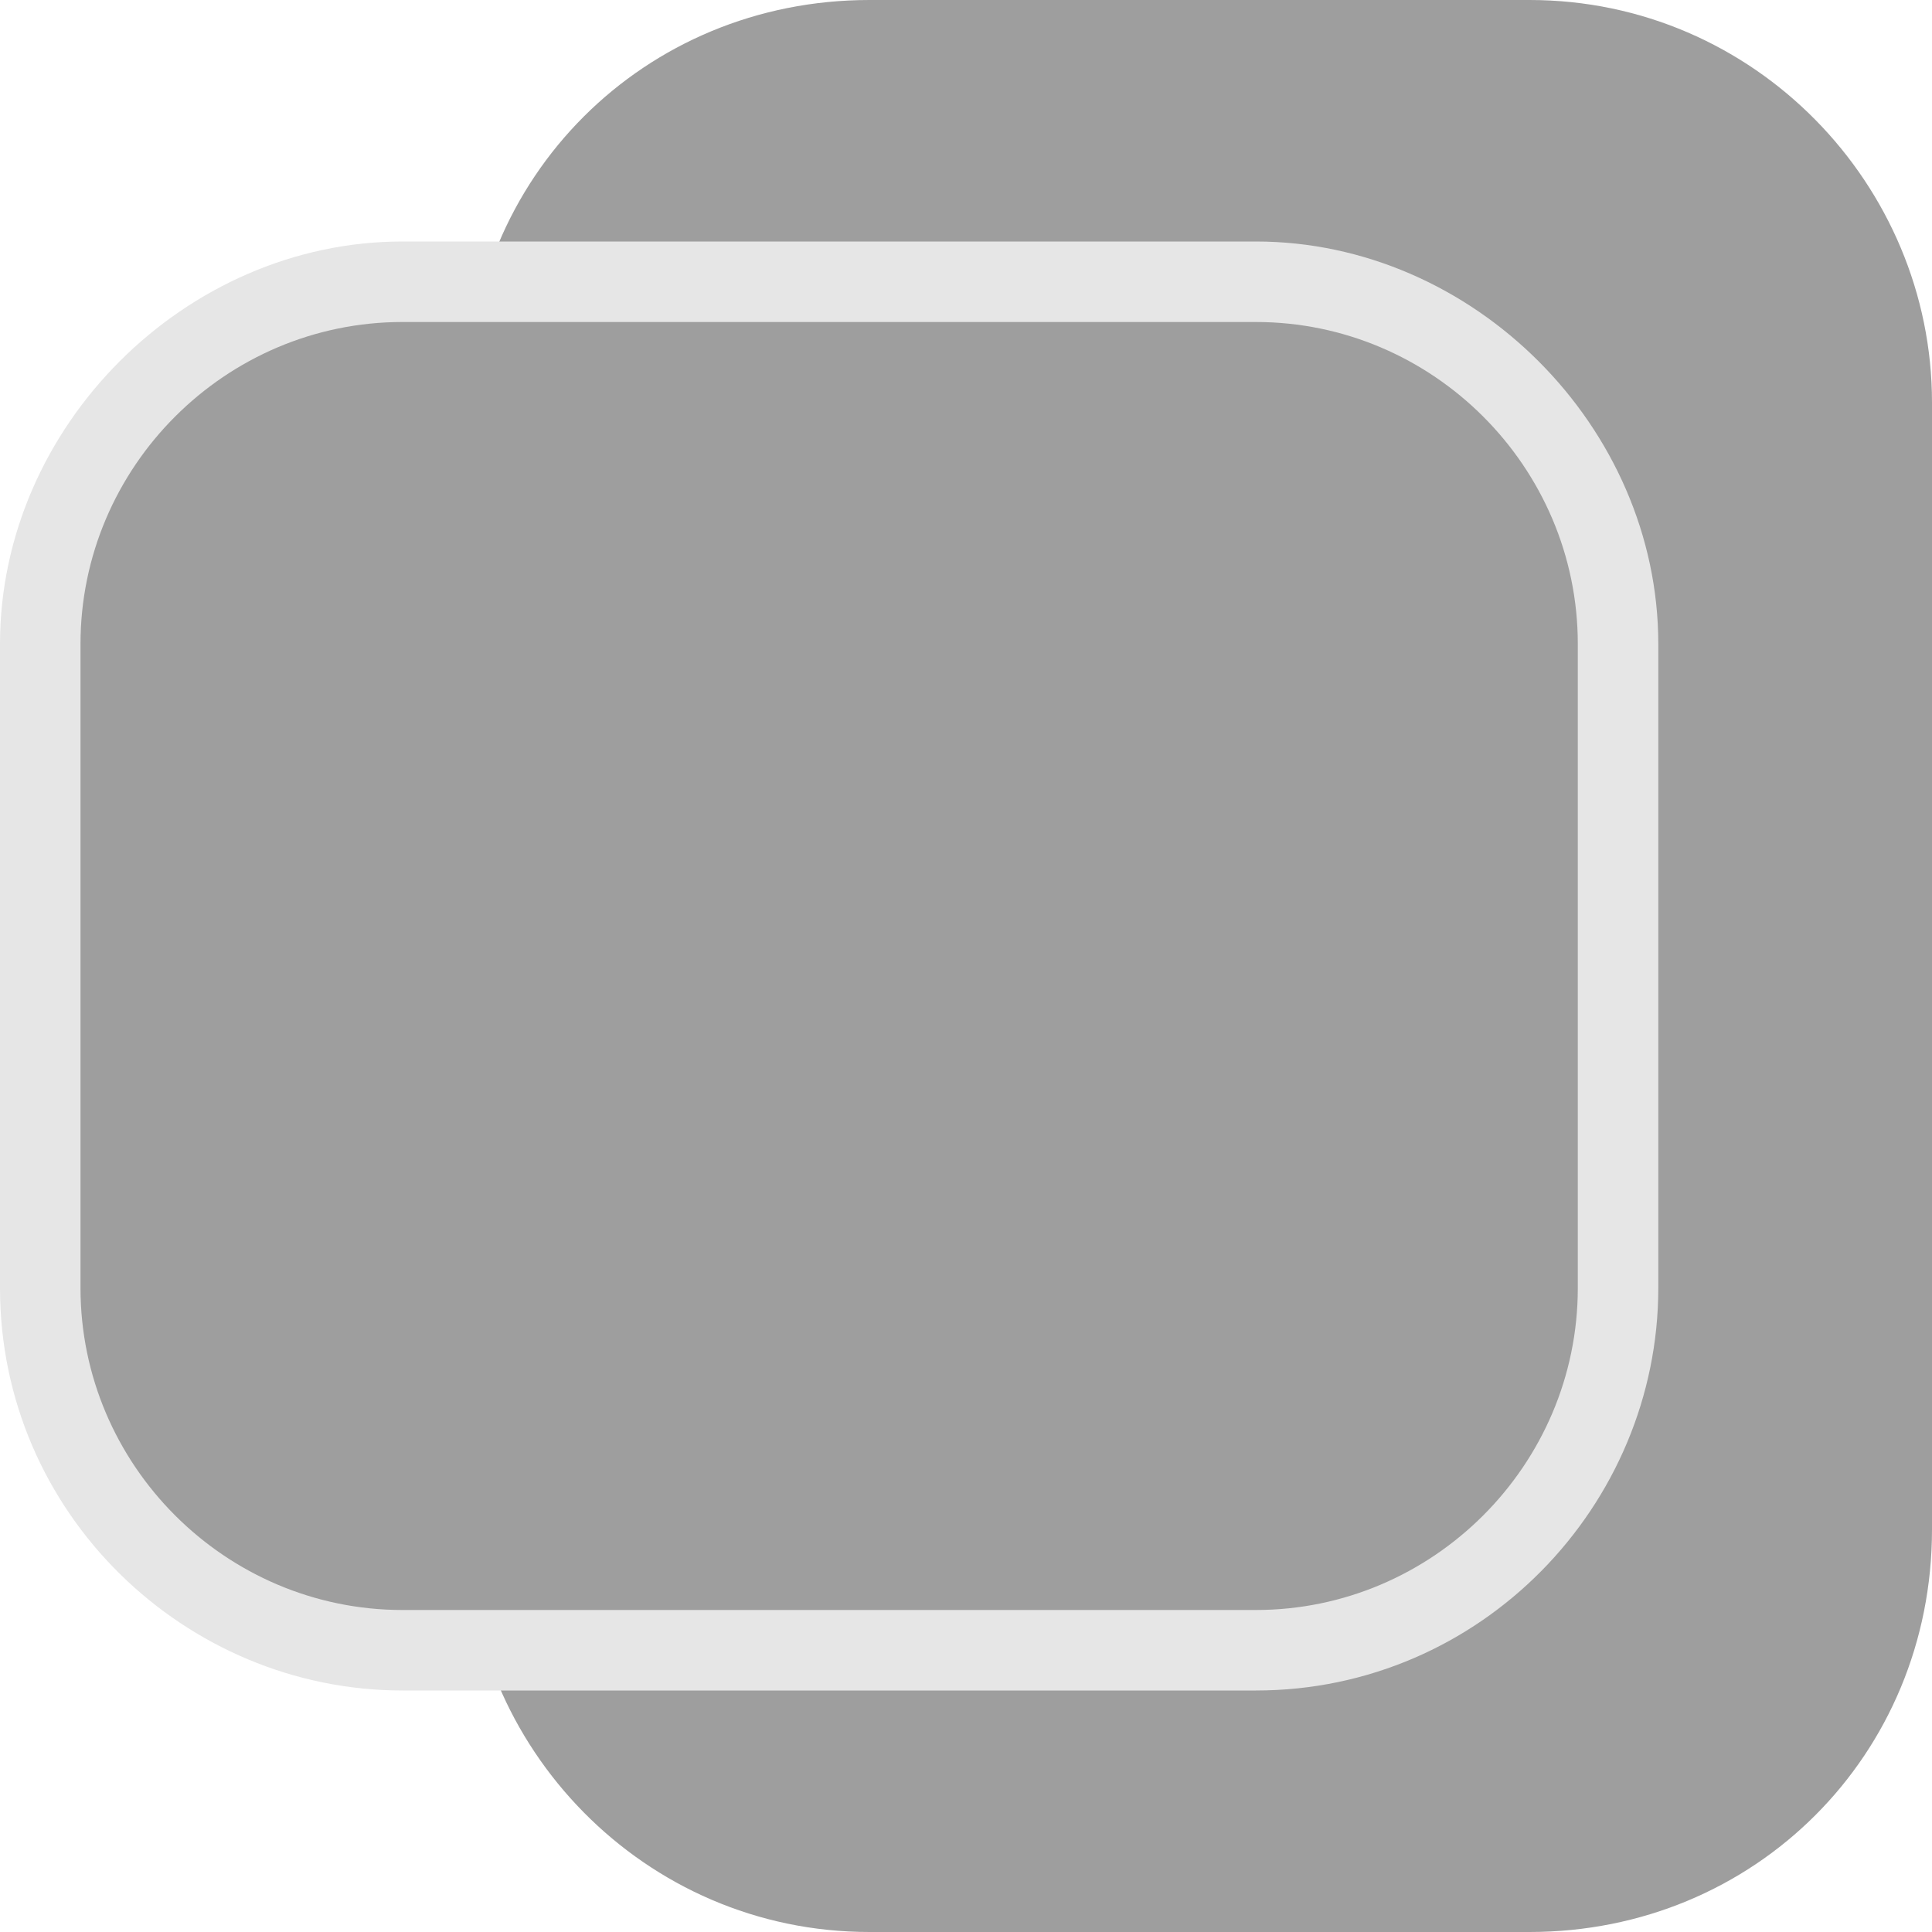
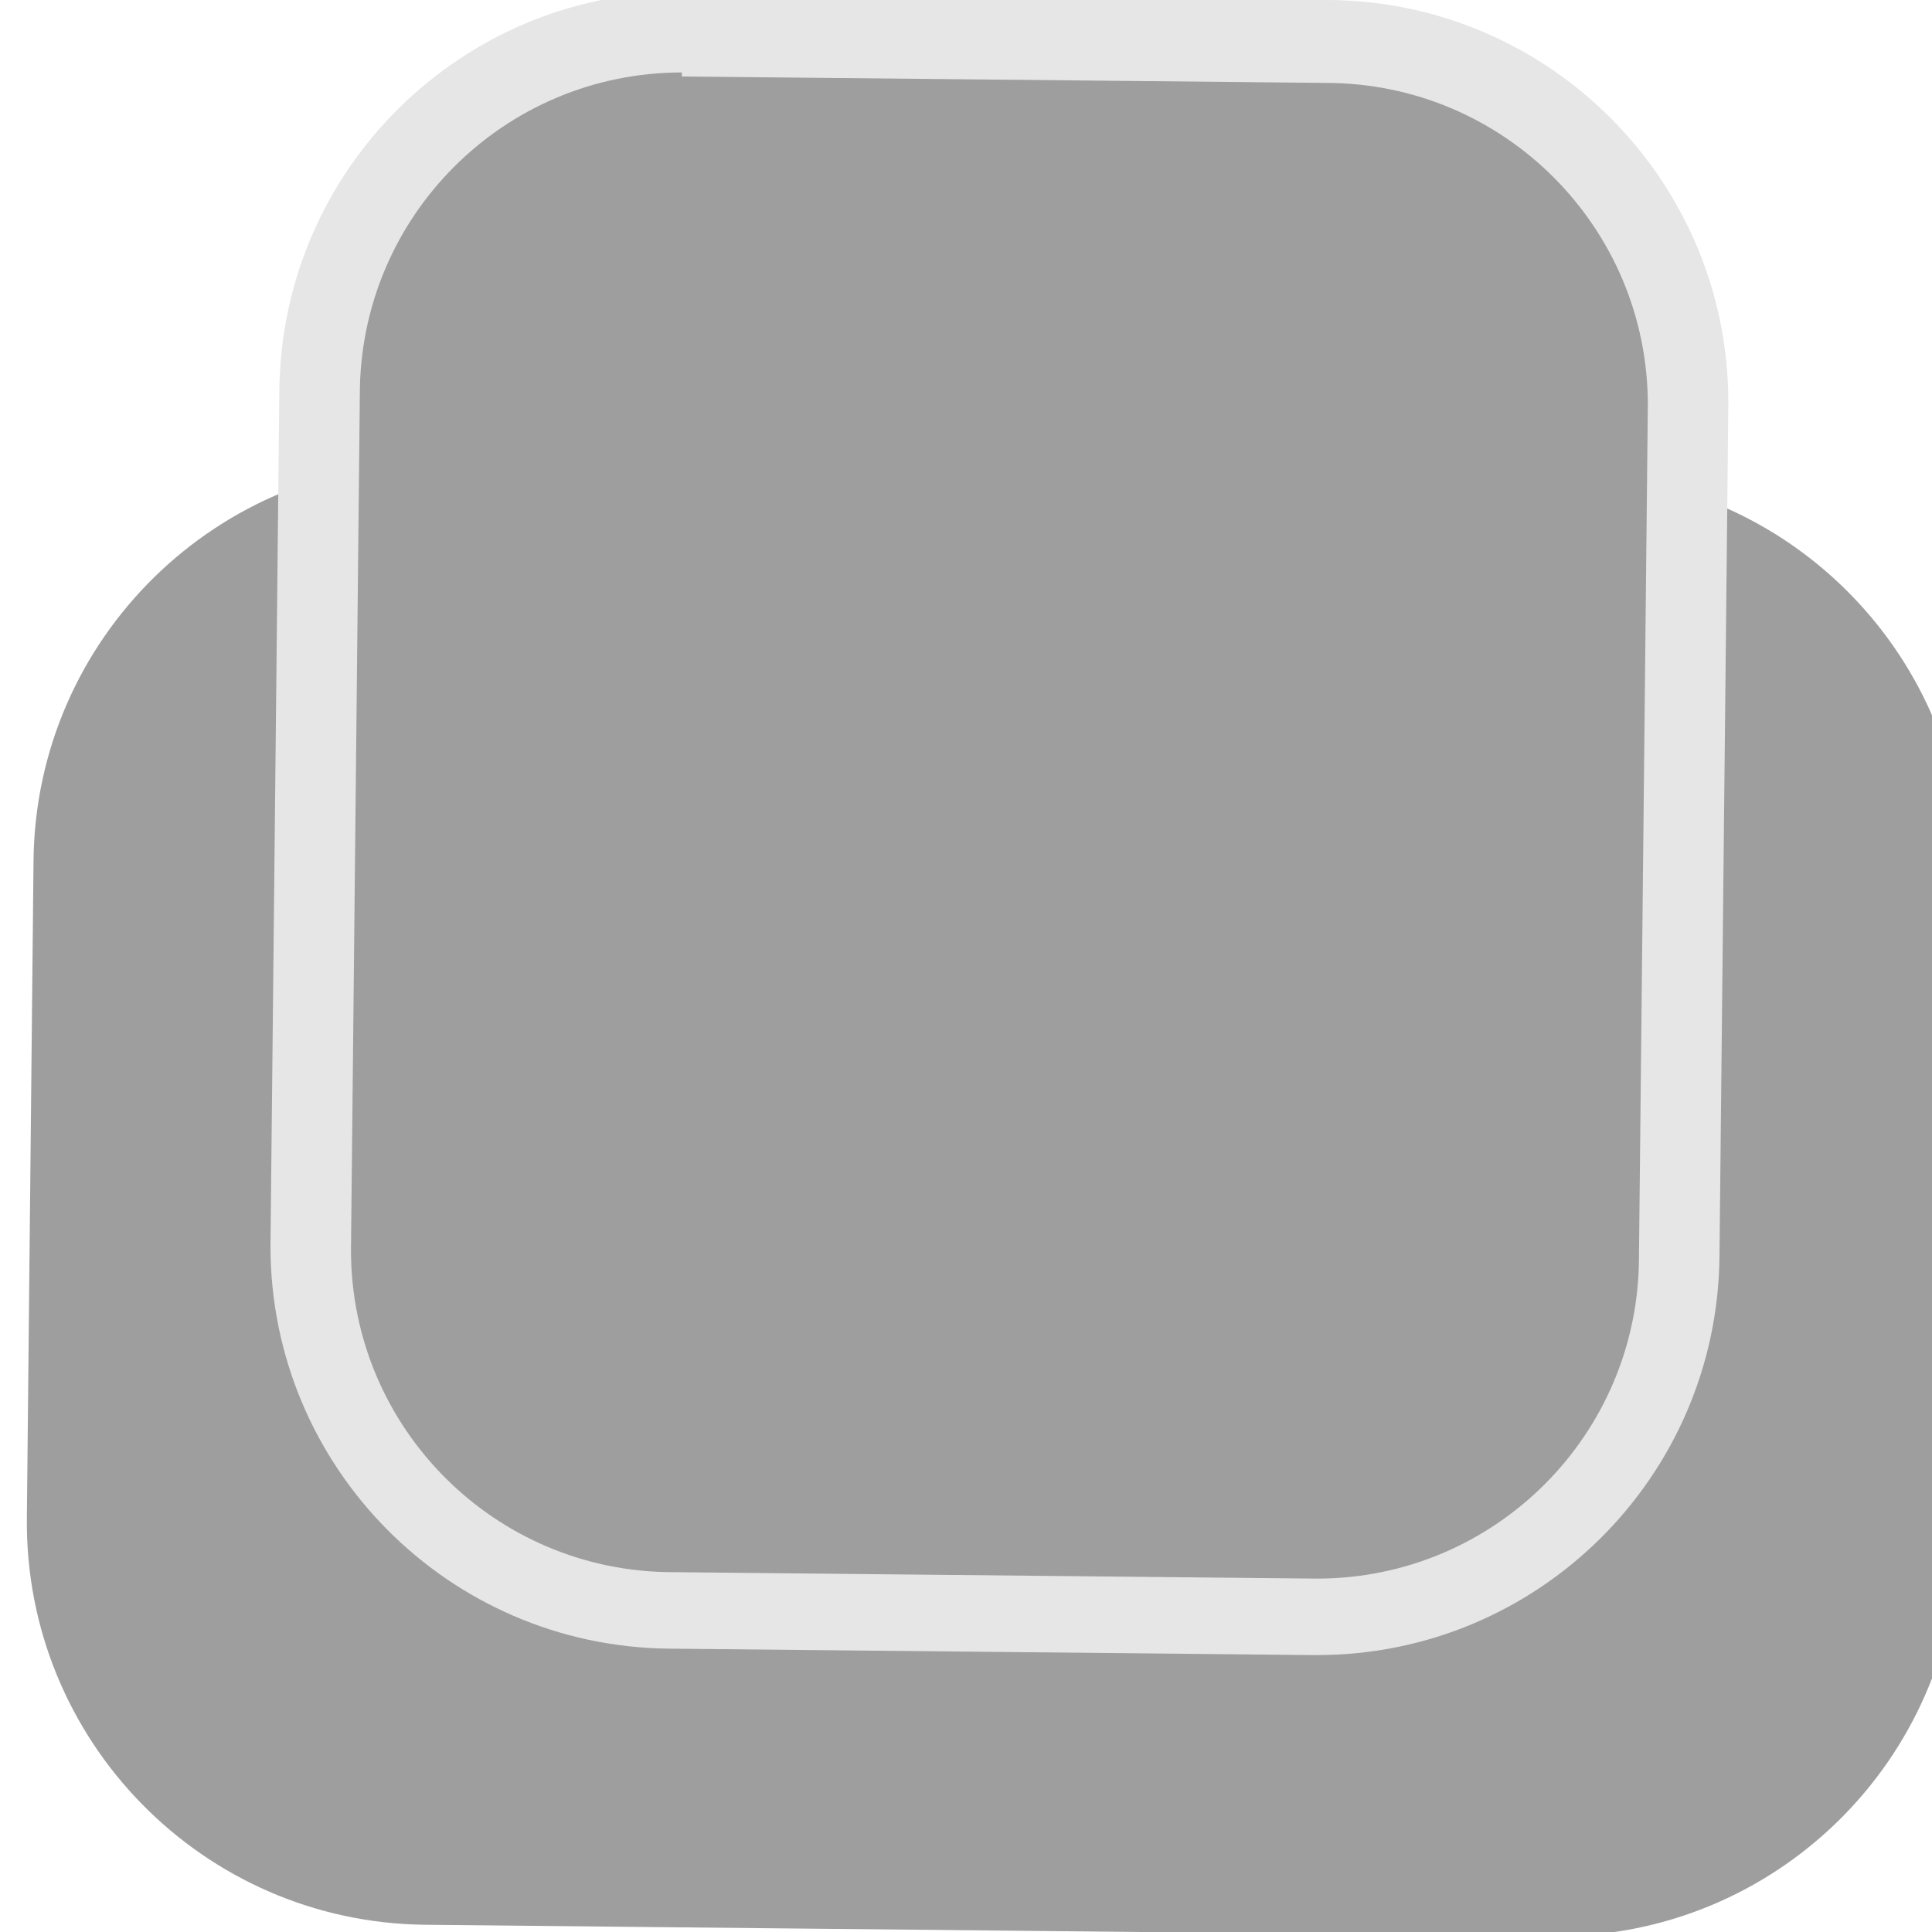
- <svg xmlns="http://www.w3.org/2000/svg" version="1.1" id="Layer_1" x="0px" y="0px" viewBox="0 0 24 24" style="enable-background:new 0 0 24 24;" xml:space="preserve" width="25" height="25">
-   <style type="text/css">
- 	.st0{fill:#9E9E9E;}
- 	.st1{fill:#E6E6E6;}
- </style>
-   <g id="XMLID_509_">
-     <path id="XMLID_1147_" class="st0" d="M19,24h-8.2c-2.8,0-5-2.3-5-5V5c0-2.8,2.2-5,5-5H19c2.8,0,5,2.3,5,5v14   C24,21.8,21.8,24,19,24z" />
+ <svg xmlns="http://www.w3.org/2000/svg" id="Layer_1" data-name="Layer 1" viewBox="0 0 24 24" width="25" height="25">
+   <defs>
+     <style>.cls-1{fill:#9e9e9e;}.cls-2{fill:#e6e6e6;}</style>
+   </defs>
+   <g id="_Rectangle_" data-name="&lt;Rectangle&gt;">
+     <rect class="cls-1" x="3.29" y="2.9" width="18.17" height="24" rx="5" ry="5" transform="translate(-2.65 27.12) rotate(-89.42)" />
  </g>
-   <g id="XMLID_503_">
-     <path id="XMLID_1144_" class="st0" d="M5,20.5c-2.5,0-4.5-2-4.5-4.5V8c0-2.5,2-4.5,4.5-4.5h10.6c2.5,0,4.5,2,4.5,4.5v8   c0,2.5-2,4.5-4.5,4.5H5z" />
-     <g id="XMLID_1140_">
-       <path id="XMLID_1141_" class="st1" d="M15.6,4c2.2,0,4,1.8,4,4v8c0,2.2-1.8,4-4,4H5c-2.2,0-4-1.8-4-4V8c0-2.2,1.8-4,4-4H15.6     M15.6,3H5C2.3,3,0,5.3,0,8v8c0,2.8,2.3,5,5,5h10.6c2.8,0,5-2.3,5-5V8C20.6,5.3,18.3,3,15.6,3L15.6,3z" />
-     </g>
+   <g id="_Rectangle_2" data-name="&lt;Rectangle&gt;">
+     <path class="cls-1" d="M8.32,20a4.51,4.51,0,0,1-4.45-4.54L4,4.9A4.51,4.51,0,0,1,8.47.45l8,.08A4.51,4.51,0,0,1,21,5.07l-.11,10.58a4.51,4.51,0,0,1-4.5,4.45Z" />
+     <path class="cls-2" d="M8.47-.05l0,1,8,.08a4,4,0,0,1,4,4l-.11,10.58a4,4,0,0,1-4,4l-8-.08a4,4,0,0,1-4-4L4.47,4.9a4,4,0,0,1,4-4v-1m0,0a5,5,0,0,0-5,4.95L3.36,15.48a5,5,0,0,0,4.95,5l8,.08h.05a5,5,0,0,0,5-4.95l.11-10.58A5,5,0,0,0,16.52,0l-8-.08Z" />
  </g>
</svg>
